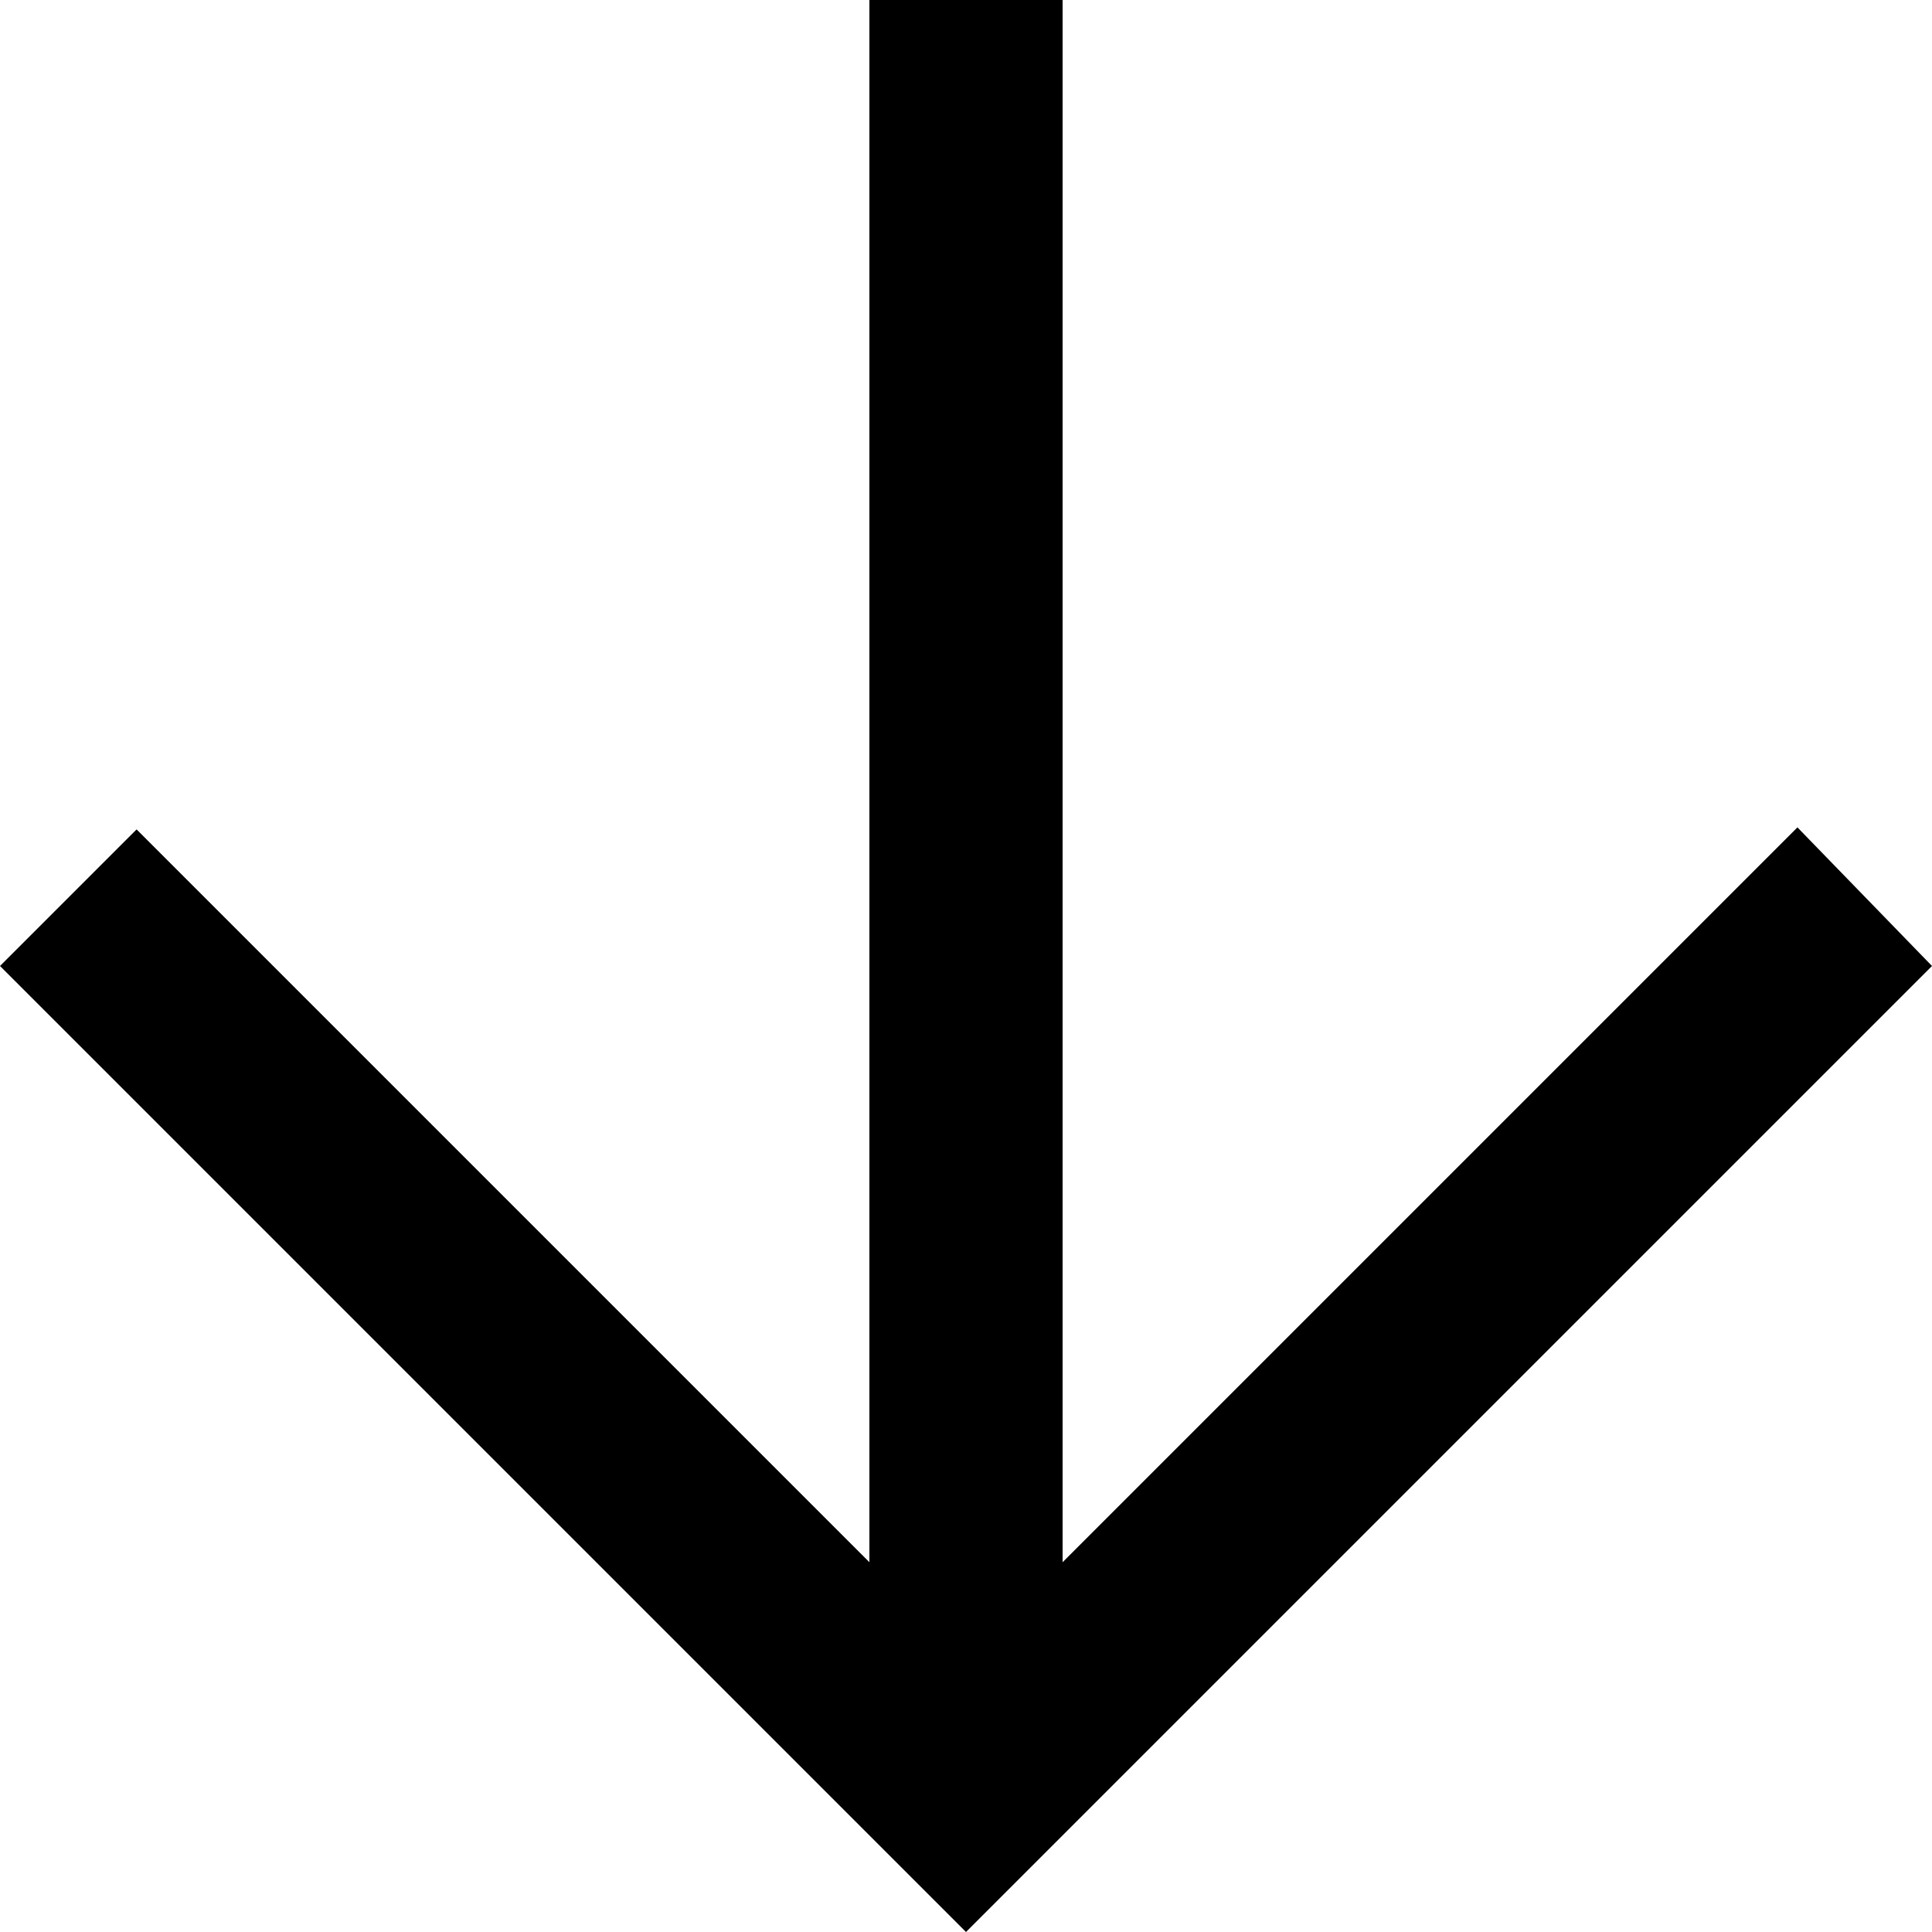
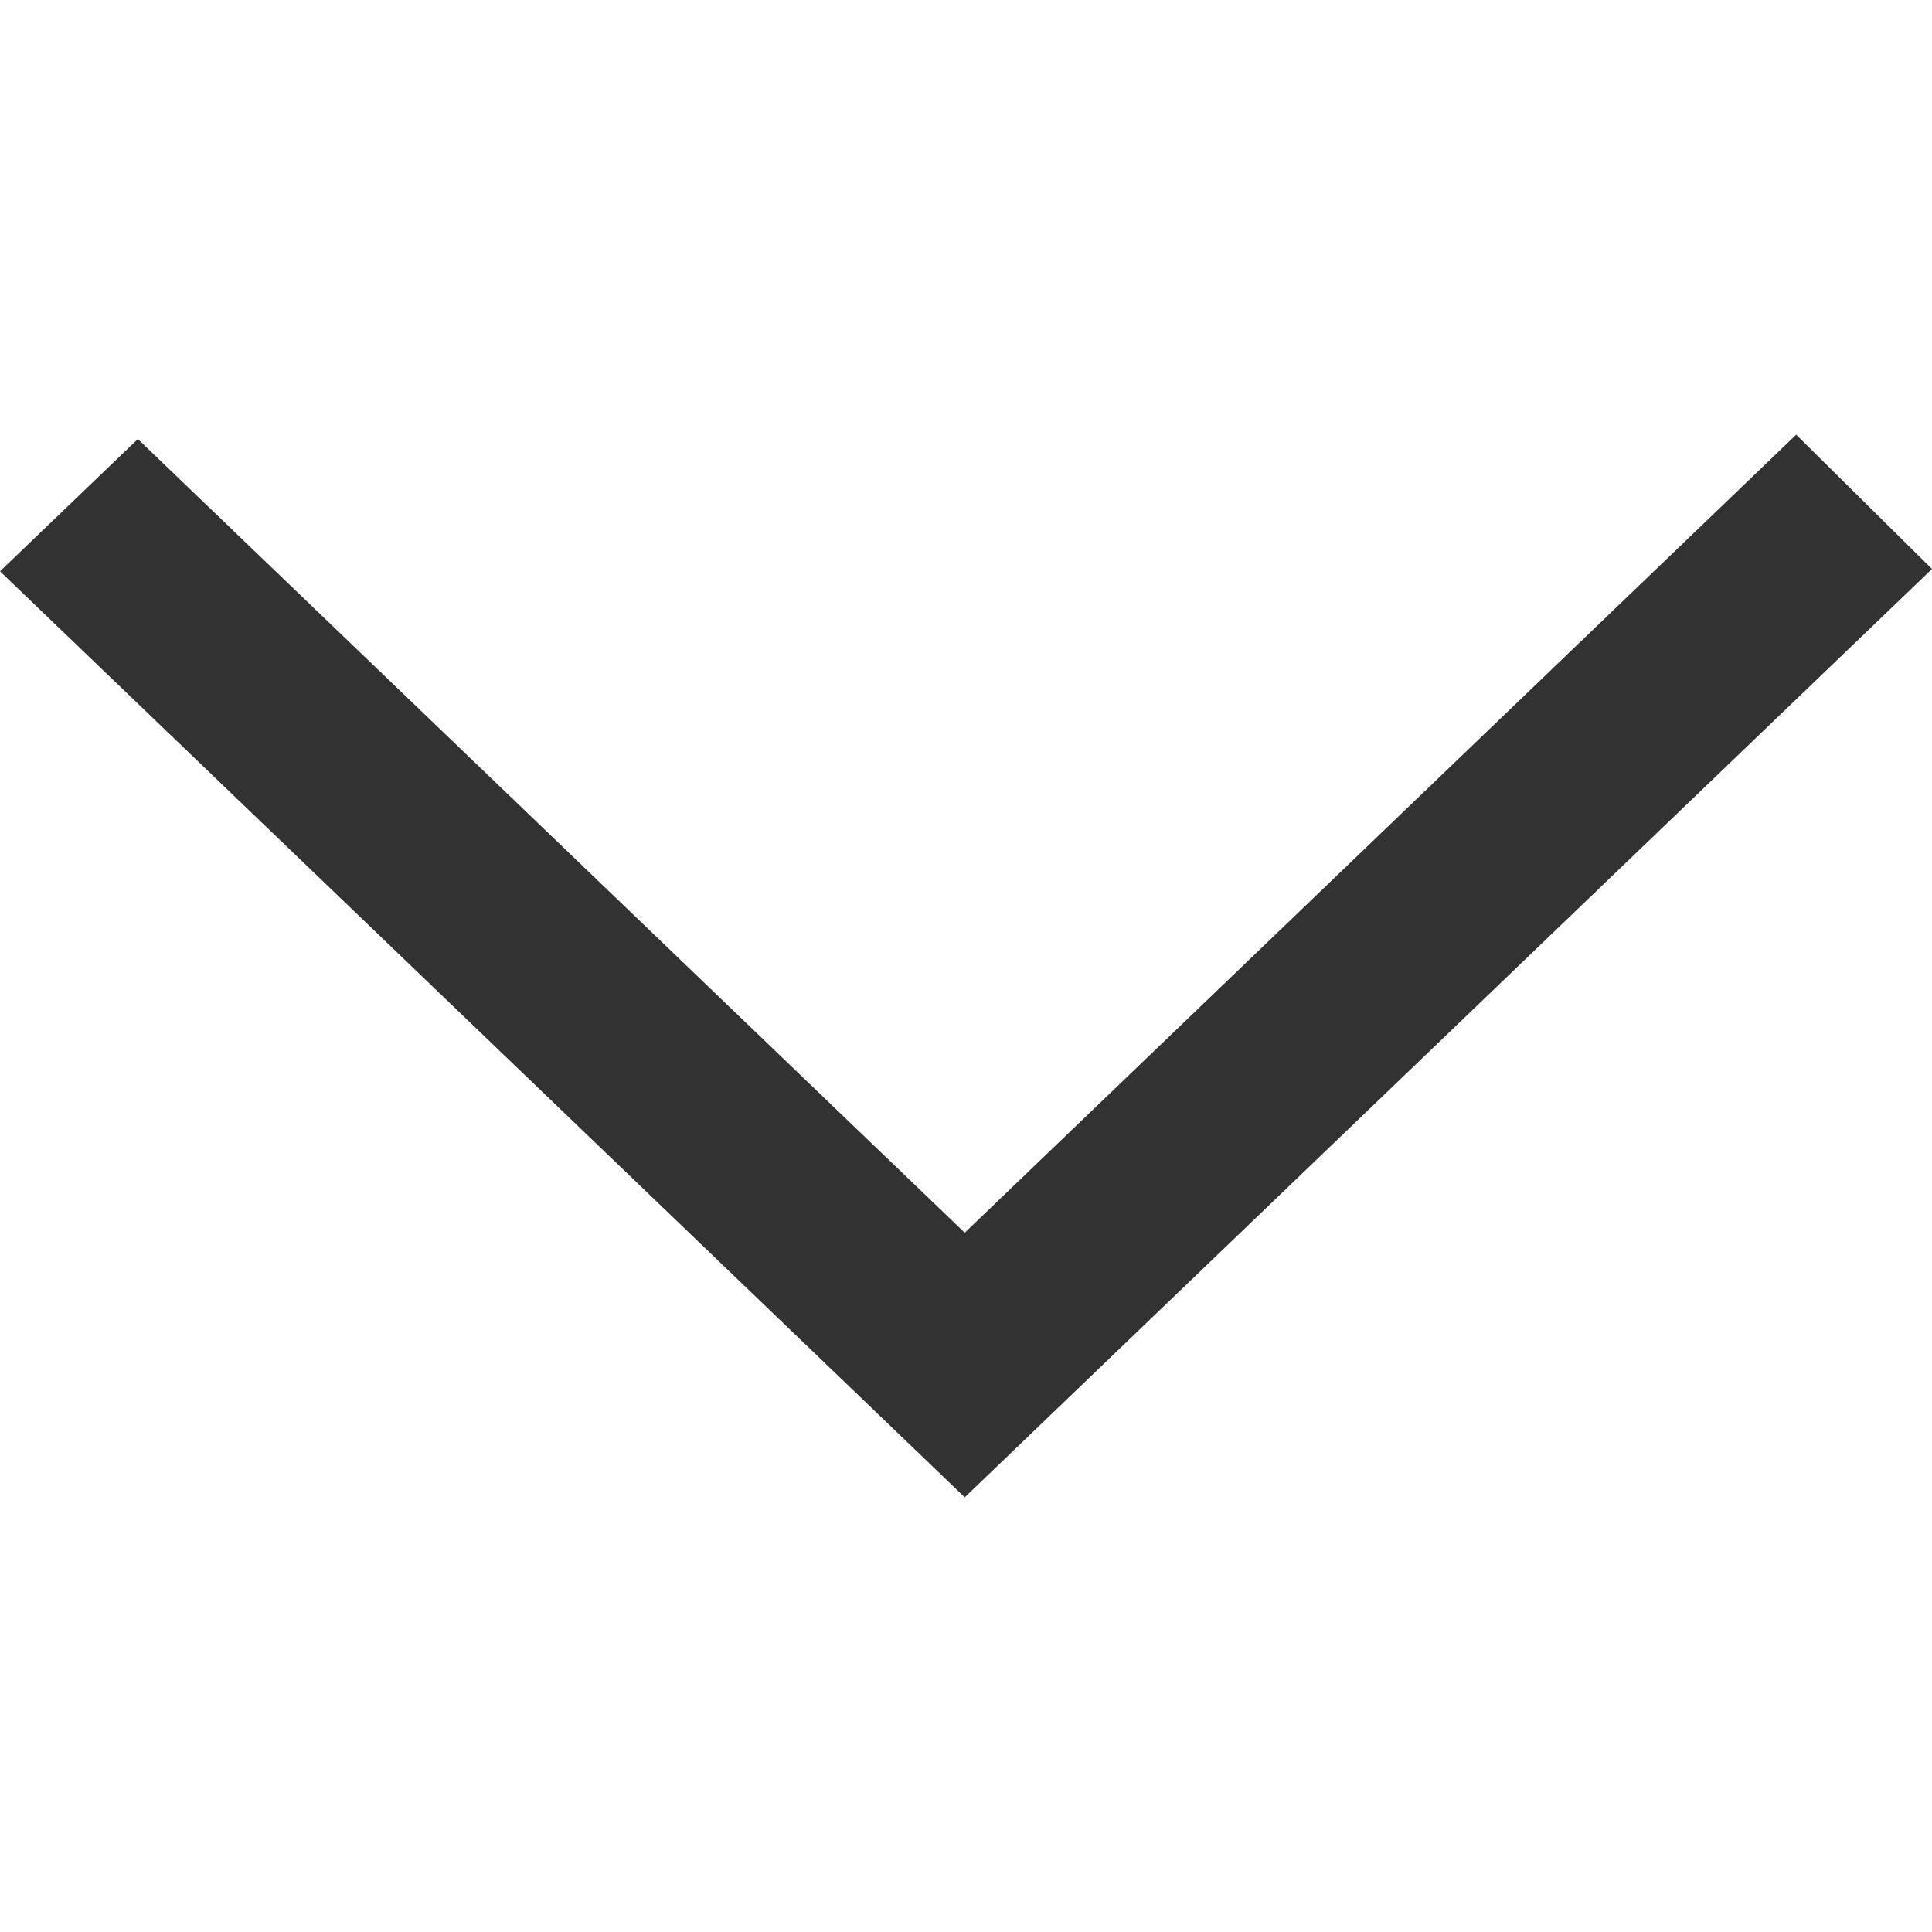
- <svg xmlns="http://www.w3.org/2000/svg" viewBox="0 0 20 20" version="1.1" fill="#000000">
+ <svg xmlns="http://www.w3.org/2000/svg" viewBox="0 -4.5 20 20" version="1.1" fill="#000000">
  <g id="SVGRepo_bgCarrier" stroke-width="0" />
  <g id="SVGRepo_tracerCarrier" stroke-linecap="round" stroke-linejoin="round" />
  <g id="SVGRepo_iconCarrier">
    <defs> </defs>
    <g id="Page-1" stroke="none" stroke-width="1" fill="none" fill-rule="evenodd">
-       <g id="Dribbble-Light-Preview" transform="translate(-220, -6639)" fill="#000000">
+       <g id="Dribbble-Light-Preview" transform="translate(-180, -6684)" fill="#323232">
        <g id="icons" transform="translate(56, 160)">
-           <path d="M184,6489 L182.607,6487.565 L175,6495.172 L175,6479 L173,6479 L173,6495.172 L165.414,6487.586 L164,6489 C167.661,6492.661 170.496,6495.496 174,6499 L184,6489" id="arrow_down-[#348]"> </path>
+           <path d="M144,6525.39 L142.594,6524 L133.987,6532.261 L133.069,6531.38 L133.074,6531.385 L125.427,6524.045 L124,6525.414 C126.113,6527.443 132.014,6533.107 133.987,6535 C135.453,6533.594 134.024,6534.965 144,6525.39" id="arrow_down-[#323232323232]"> </path>
        </g>
      </g>
    </g>
  </g>
</svg>
